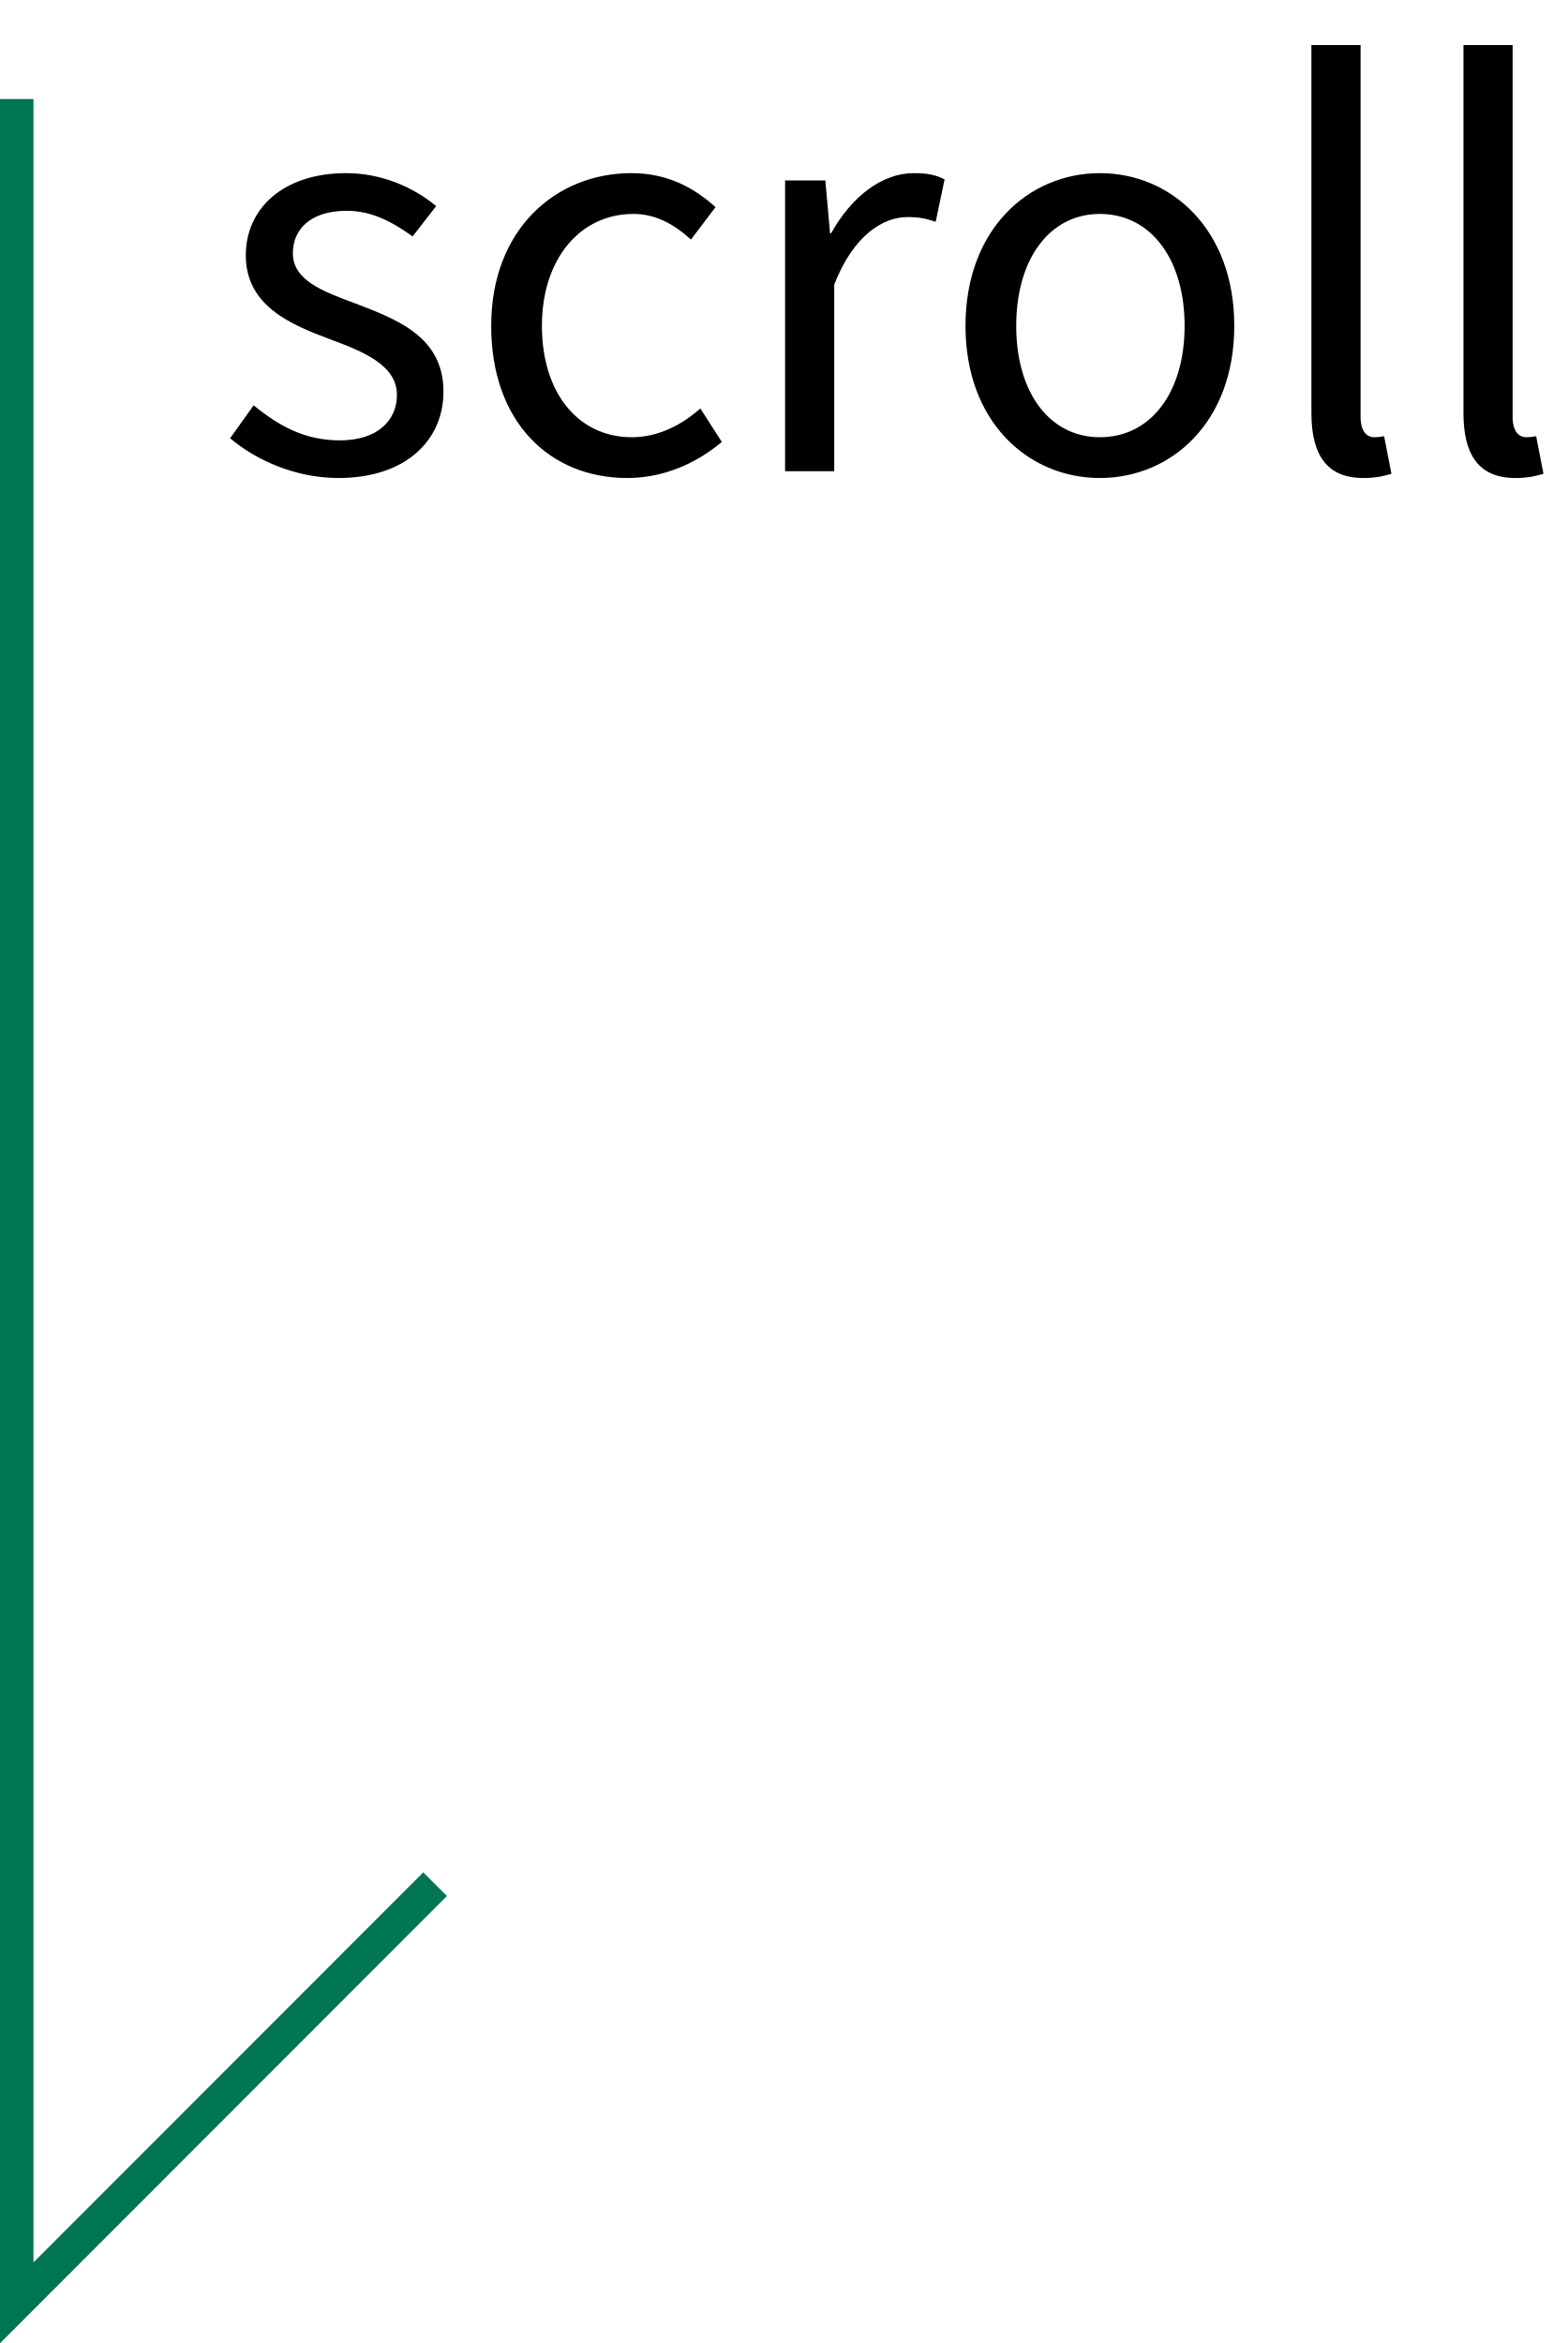
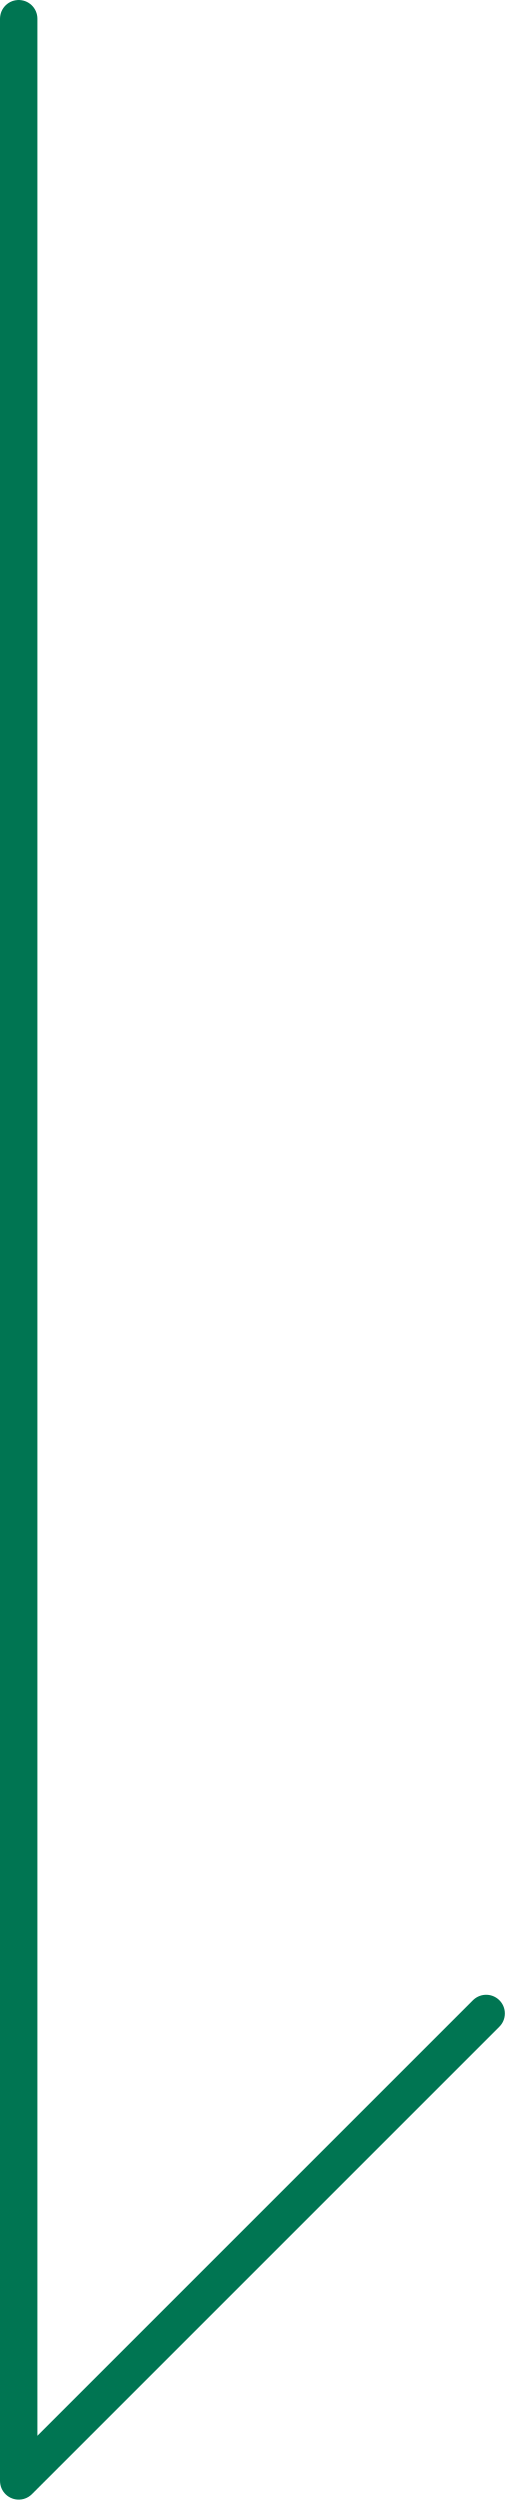
- <svg xmlns="http://www.w3.org/2000/svg" id="a611110e-a577-4e67-bd9b-3ef283aa54ab" data-name="圖層 1" viewBox="0 0 46.84 70.01">
+ <svg xmlns="http://www.w3.org/2000/svg" id="afa1e2fd-b51f-4146-95dc-f8a314075346" data-name="圖層 1" viewBox="0 0 13.5 66.85">
  <defs>
-     <style>.a765e51f-2c3f-4a17-9941-f100684a3b50{fill:none;stroke:#007552;stroke-miterlimit:10;}.a60c3564-29fb-4c9b-8479-80757b775c74{font-size:16px;font-family:NotoSansCJKtc-Regular-B5pc-H, Noto Sans CJK TC;}.e4297823-764d-4c49-89e1-5c2353c1ac74{letter-spacing:-0.01em;}</style>
+     <style>.a91b5035-6c33-455a-b755-fa8a0811cae3{fill:none;stroke:#007552;stroke-linecap:round;stroke-linejoin:round;}</style>
  </defs>
-   <polyline class="a765e51f-2c3f-4a17-9941-f100684a3b50" points="0.5 2.96 0.5 68.81 13 56.3" />
-   <text class="a60c3564-29fb-4c9b-8479-80757b775c74" transform="translate(6.36 14.08)">sc<tspan class="e4297823-764d-4c49-89e1-5c2353c1ac74" x="15.63" y="0">r</tspan>
-     <tspan x="21.66" y="0">oll</tspan>
-   </text>
+   <polyline class="a91b5035-6c33-455a-b755-fa8a0811cae3" points="0.5 0.5 0.5 66.34 13 53.84" />
</svg>
